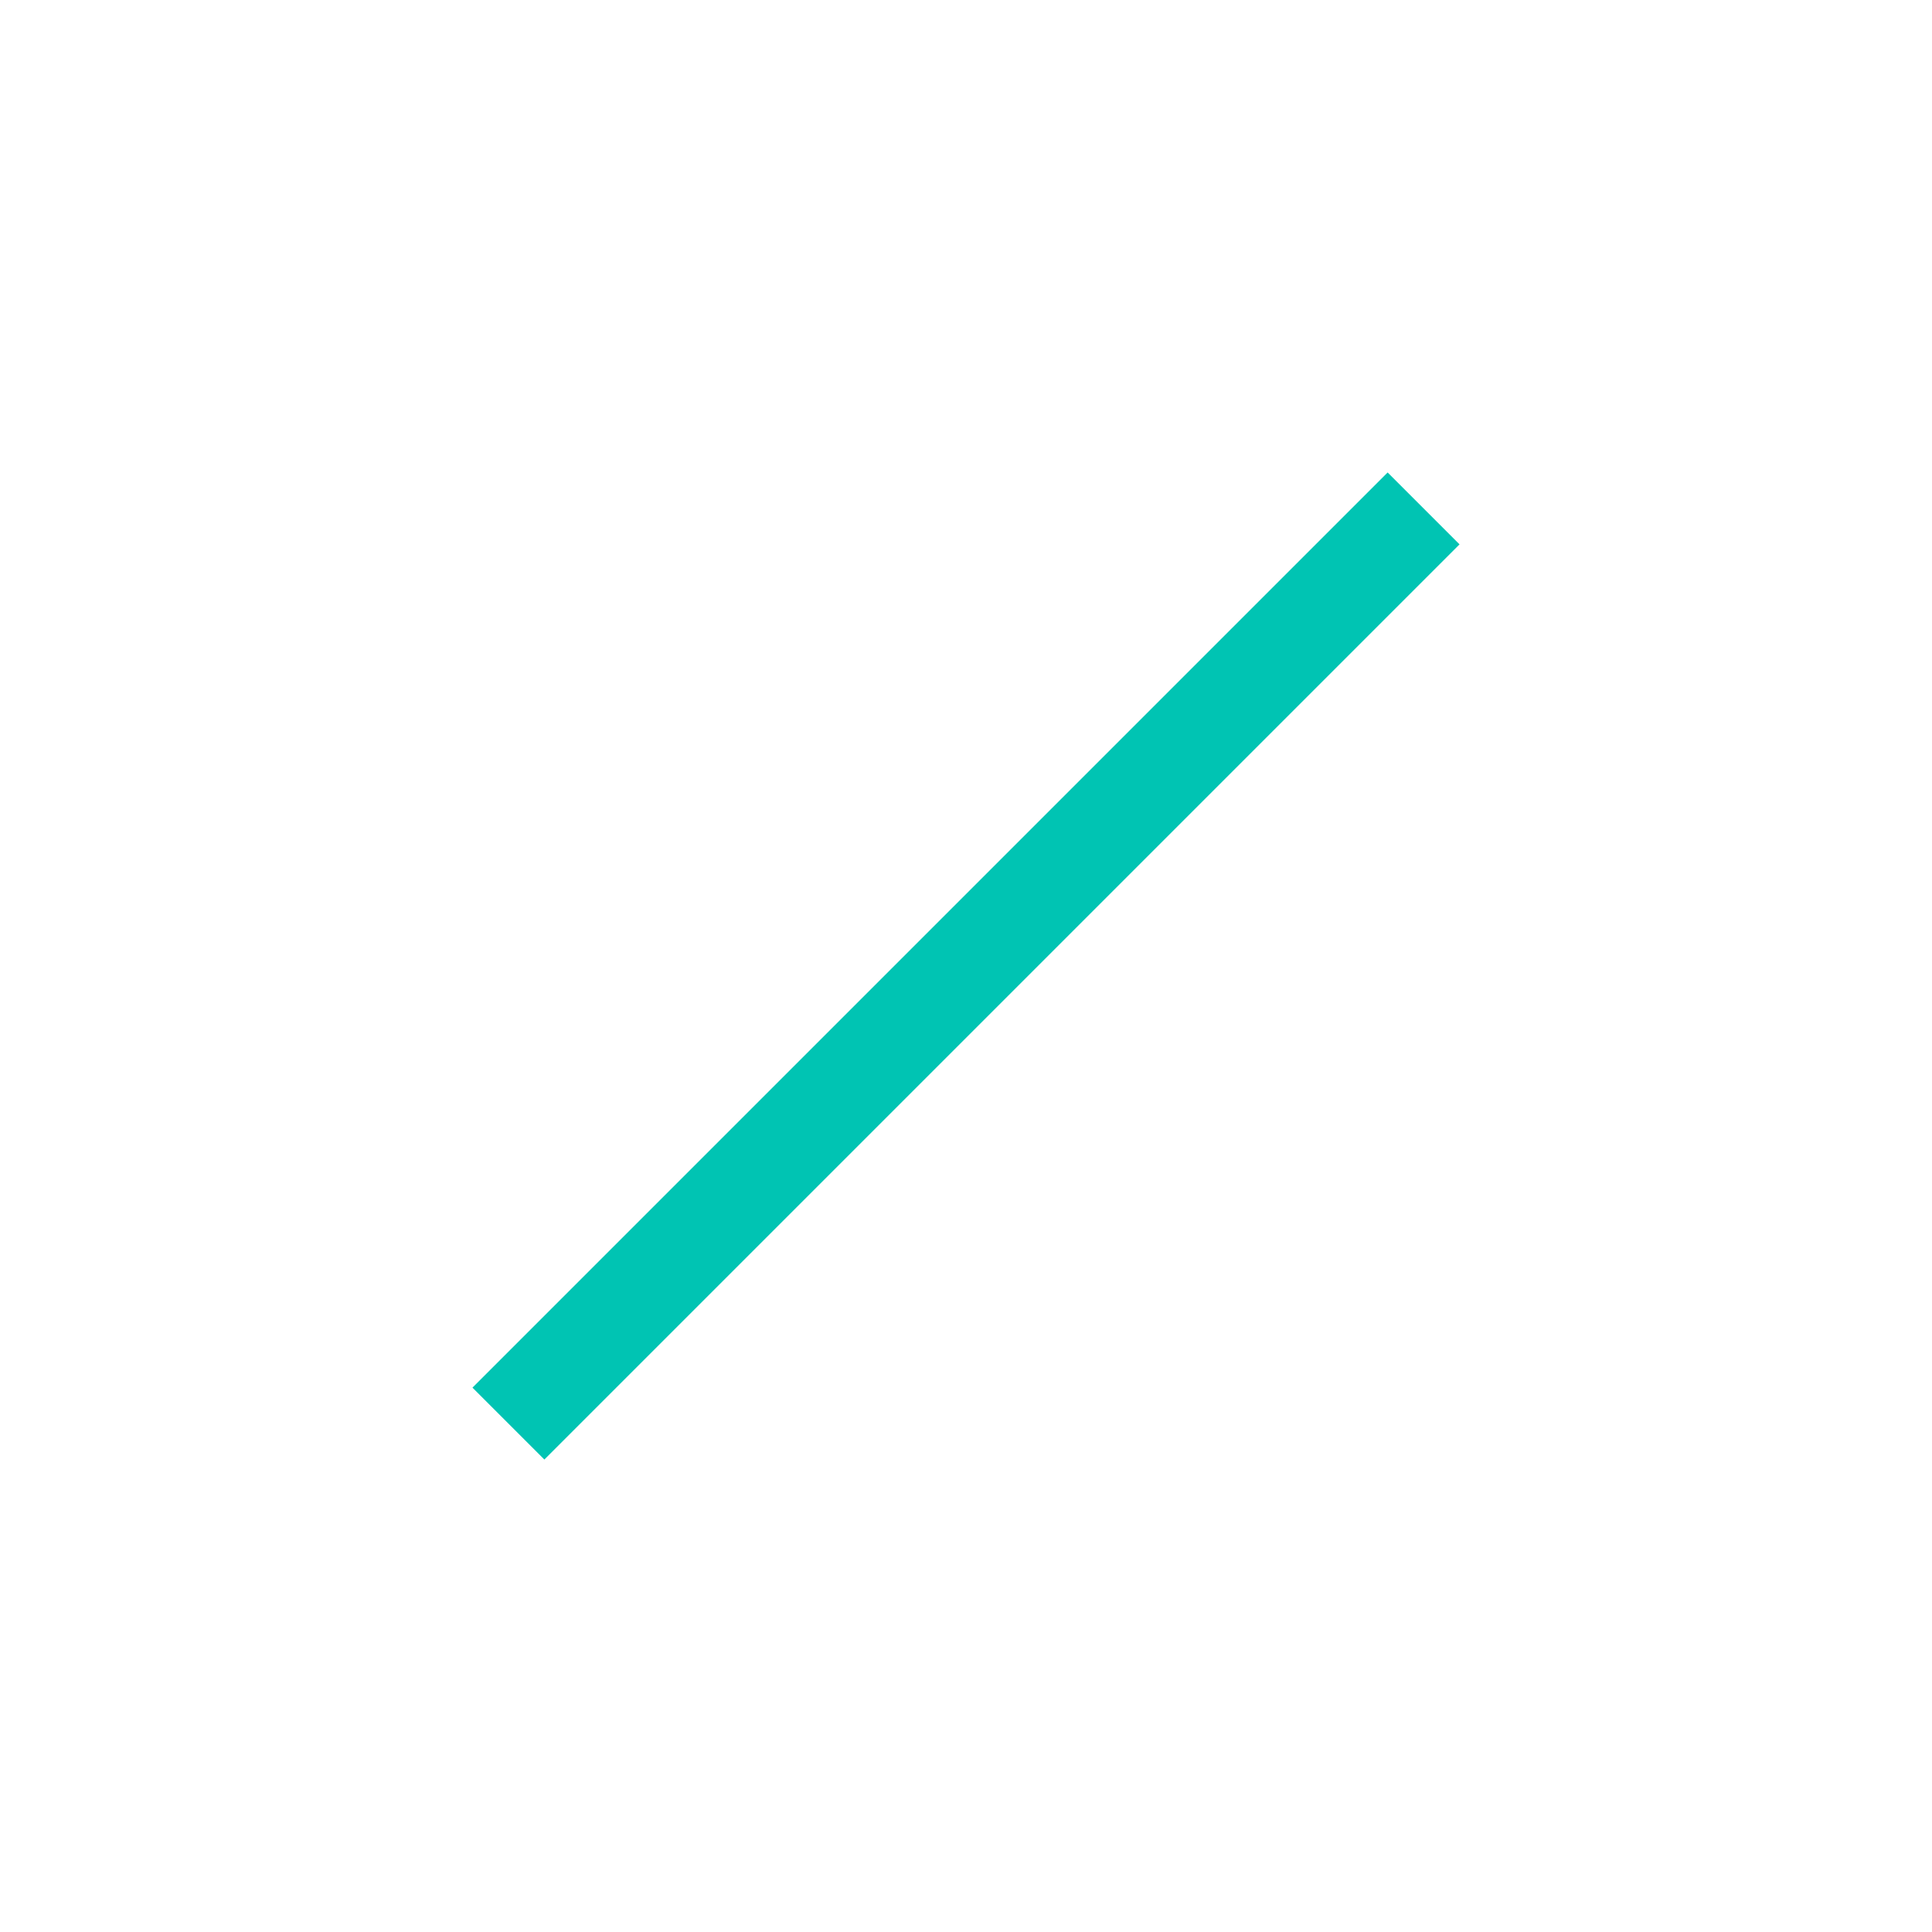
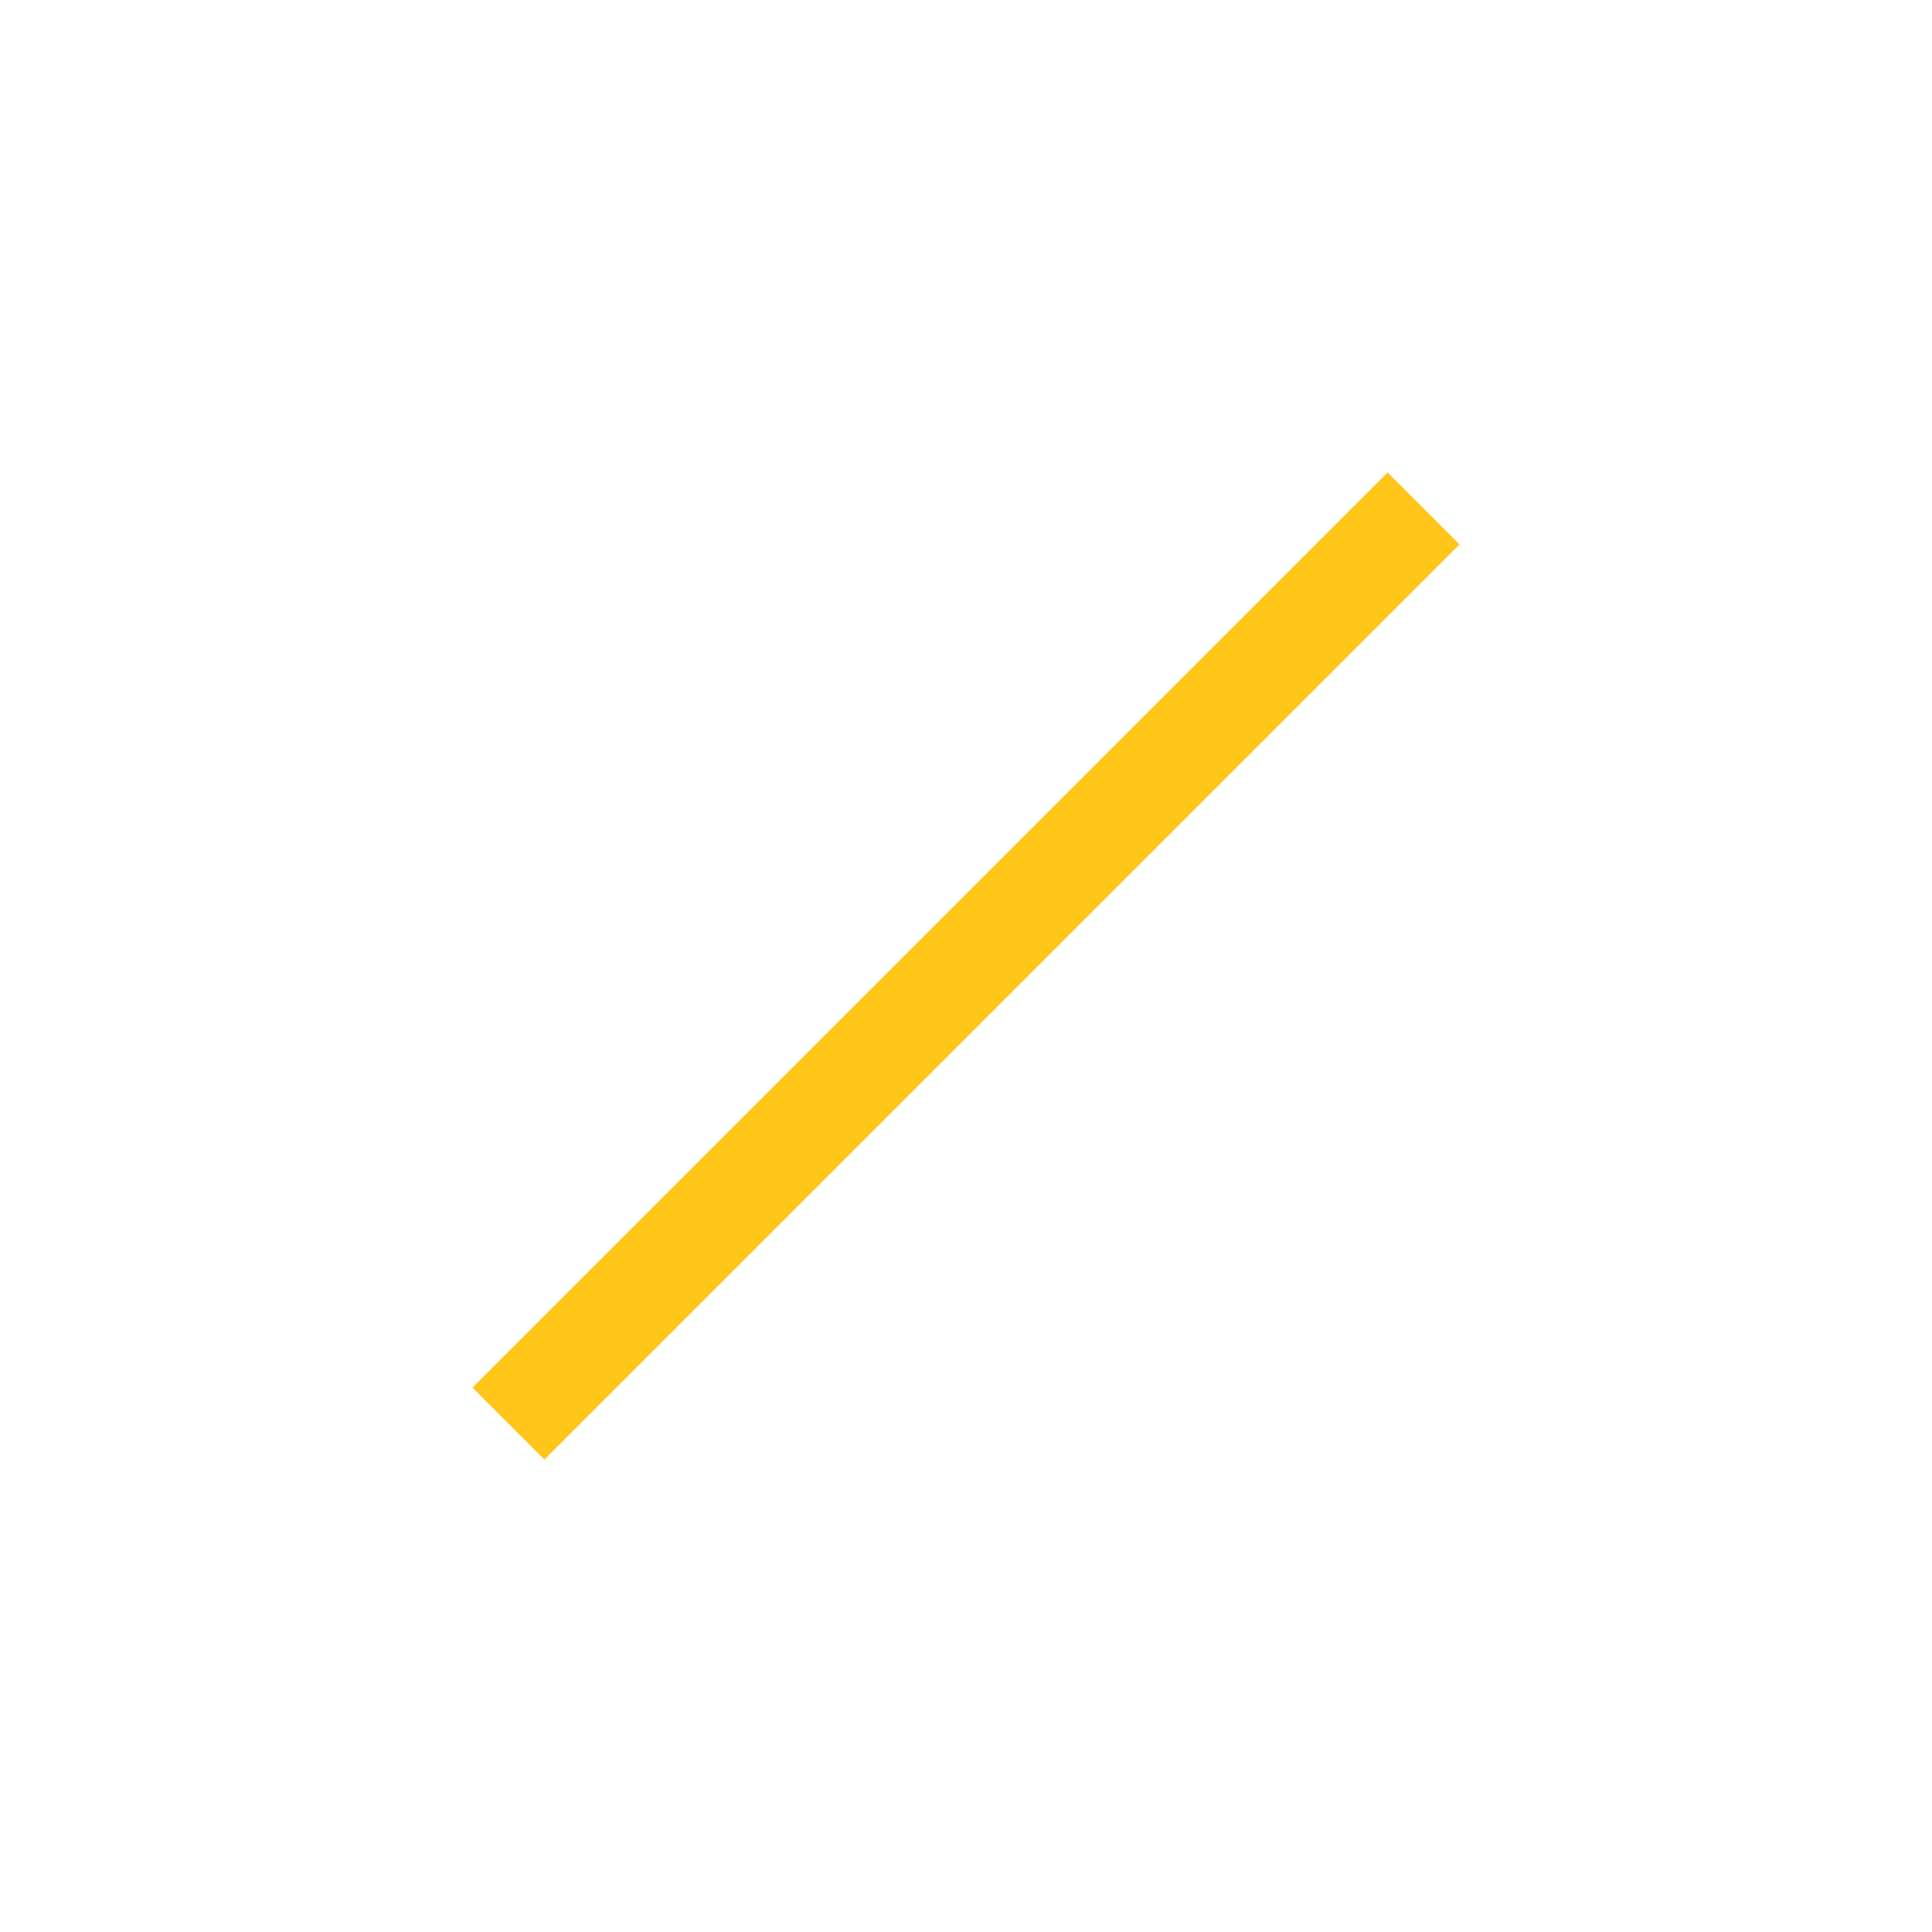
<svg xmlns="http://www.w3.org/2000/svg" width="19px" height="19px" viewBox="0 0 19 19" version="1.1">
  <g id="slant-pattern" stroke="none" fill="none" stroke-width="1">
-     <line x1="5" y1="5" x2="14" y2="14" id="Path" stroke="#00C4B3" transform="translate(9.5, 9.5) scale(-1, 1) translate(-9.5, -9.5)" />
+     <line x1="5" y1="5" x2="14" y2="14" id="Path" stroke="#FFC519" transform="translate(9.5, 9.5) scale(-1, 1) translate(-9.5, -9.5)" />
  </g>
</svg>
